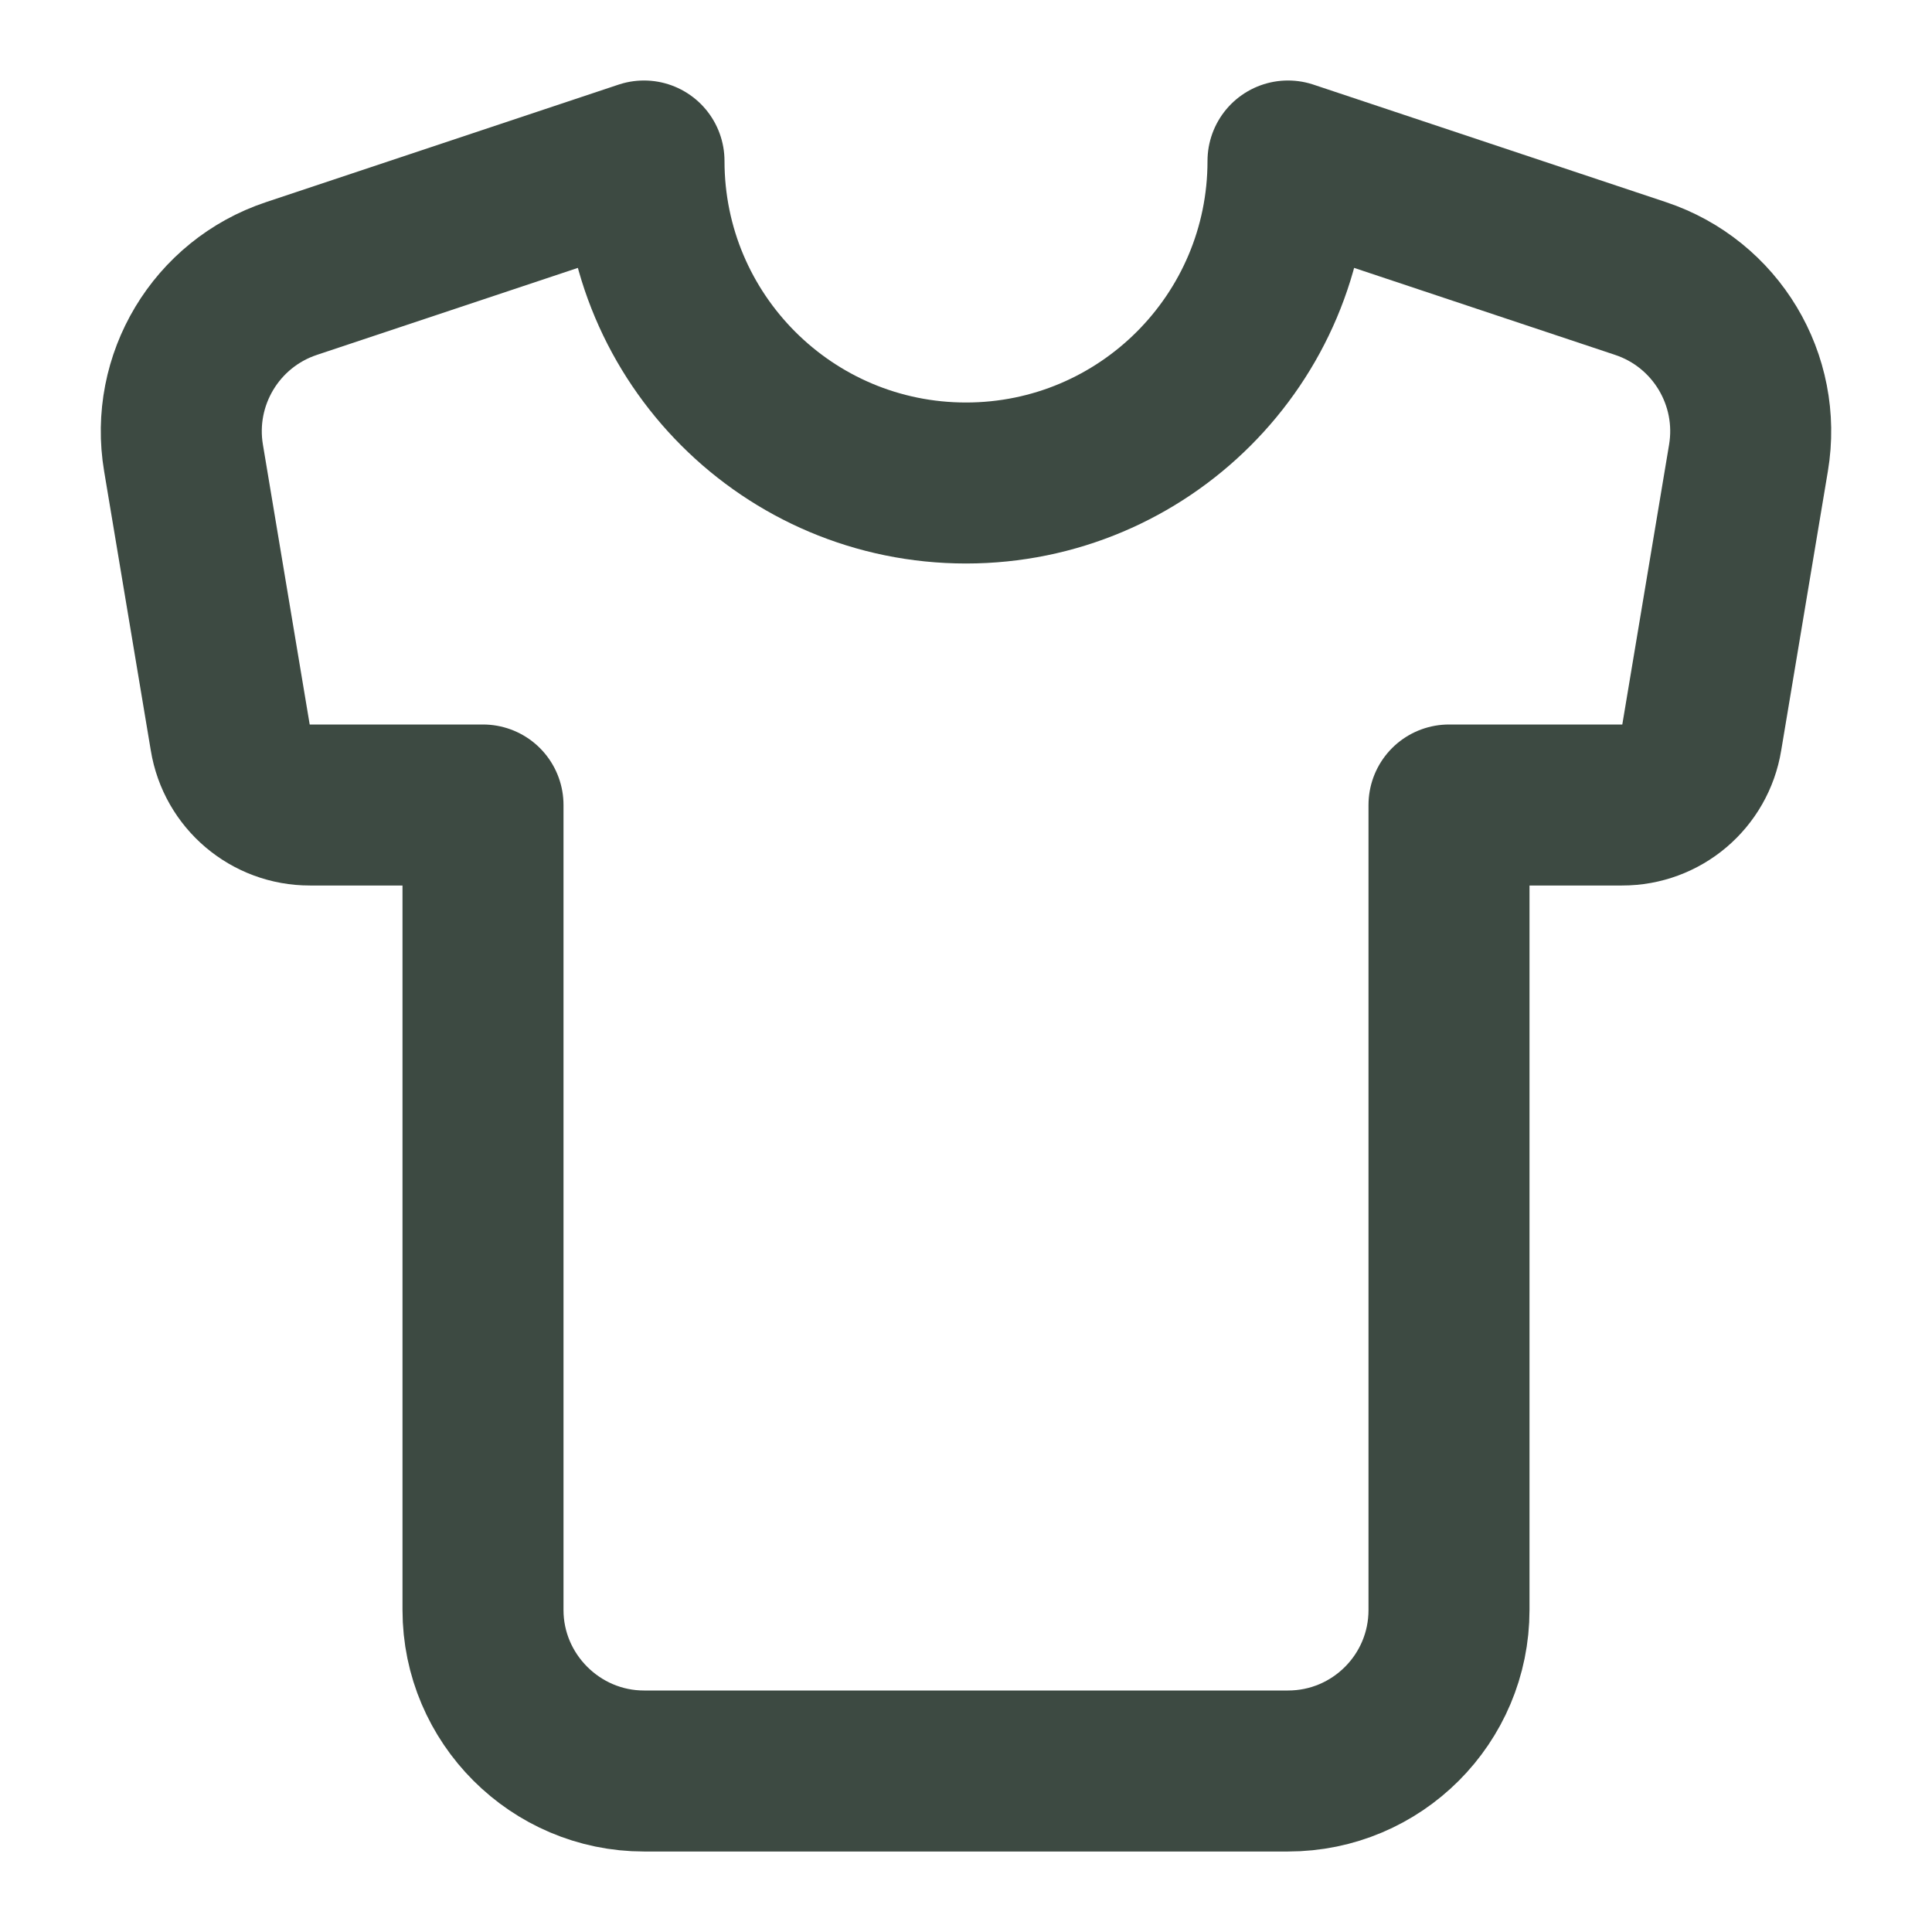
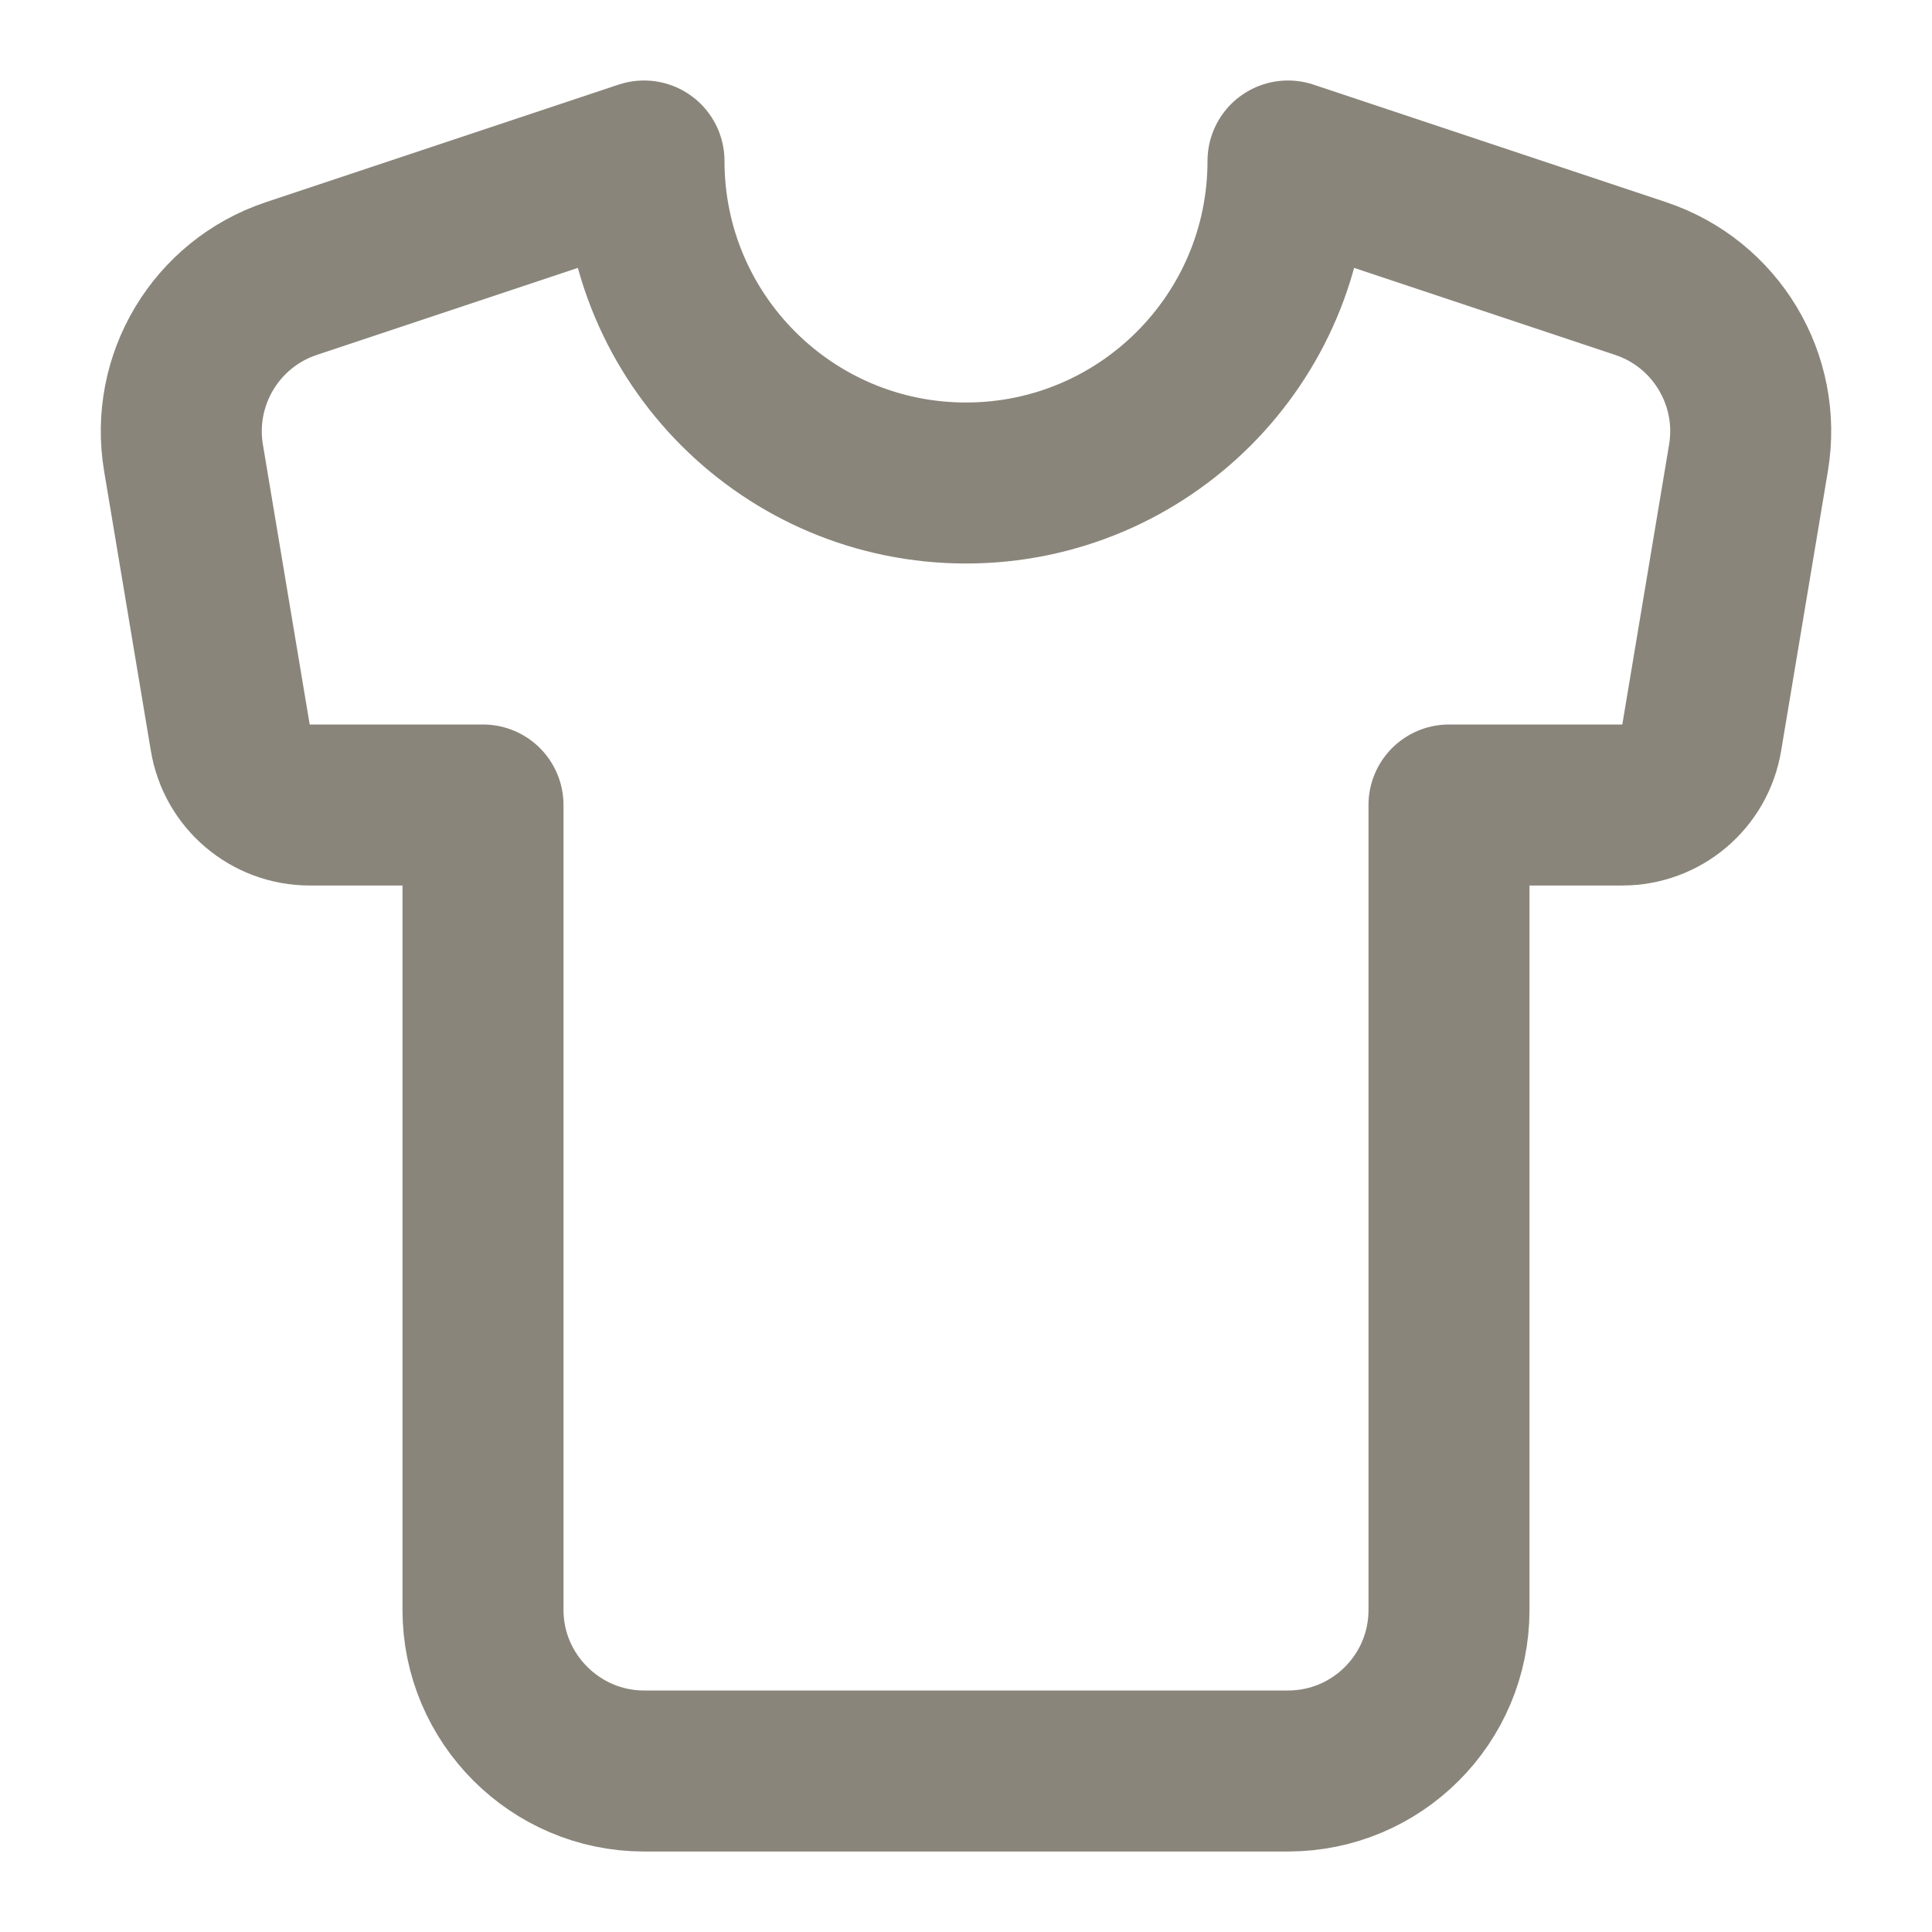
- <svg xmlns="http://www.w3.org/2000/svg" width="24" height="24" viewBox="0 0 24 24" fill="none" stroke="#3D4A42" stroke-width="2" stroke-linecap="round" stroke-linejoin="round">
+ <svg xmlns="http://www.w3.org/2000/svg" width="24" height="24" viewBox="0 0 24 24" fill="none" stroke="#8A857A" stroke-width="2" stroke-linecap="round" stroke-linejoin="round">
  <path d="M20.38 3.46 16 2a4 4 0 0 1-8 0L3.62 3.46a2 2 0 0 0-1.34 2.23l.58 3.47a1 1 0 0 0 .99.84H6v10c0 1.1.9 2 2 2h8a2 2 0 0 0 2-2V10h2.15a1 1 0 0 0 .99-.84l.58-3.47a2 2 0 0 0-1.34-2.23z" />
</svg>
